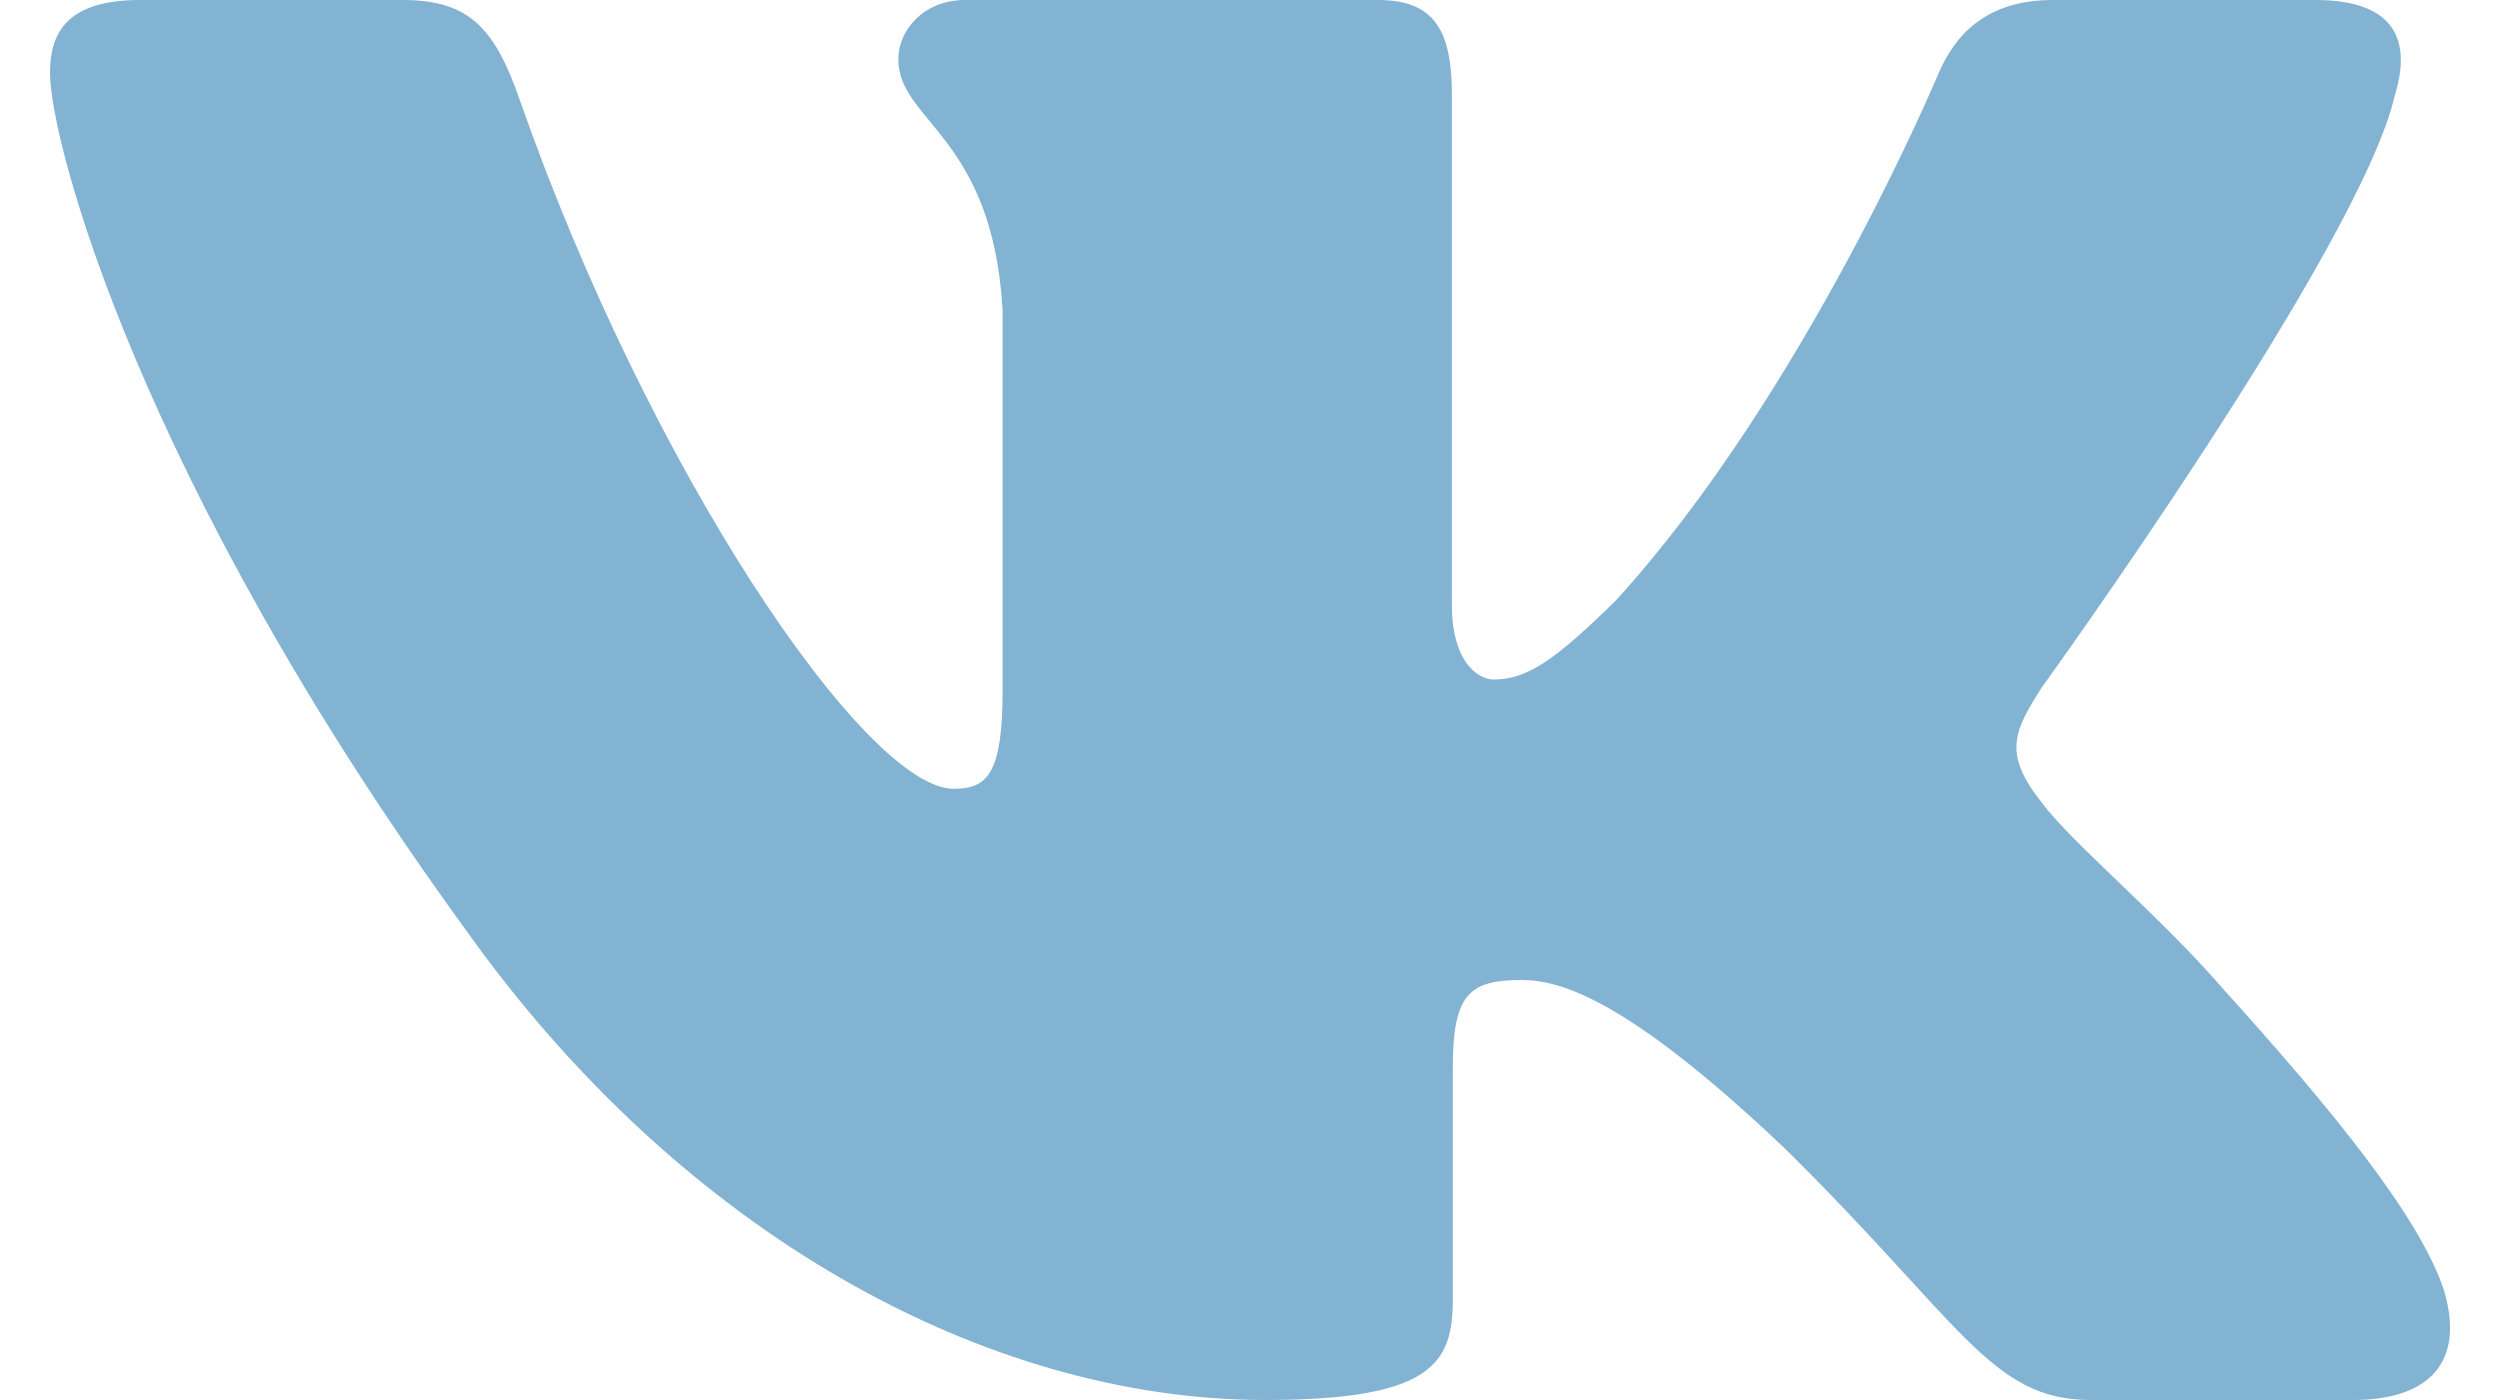
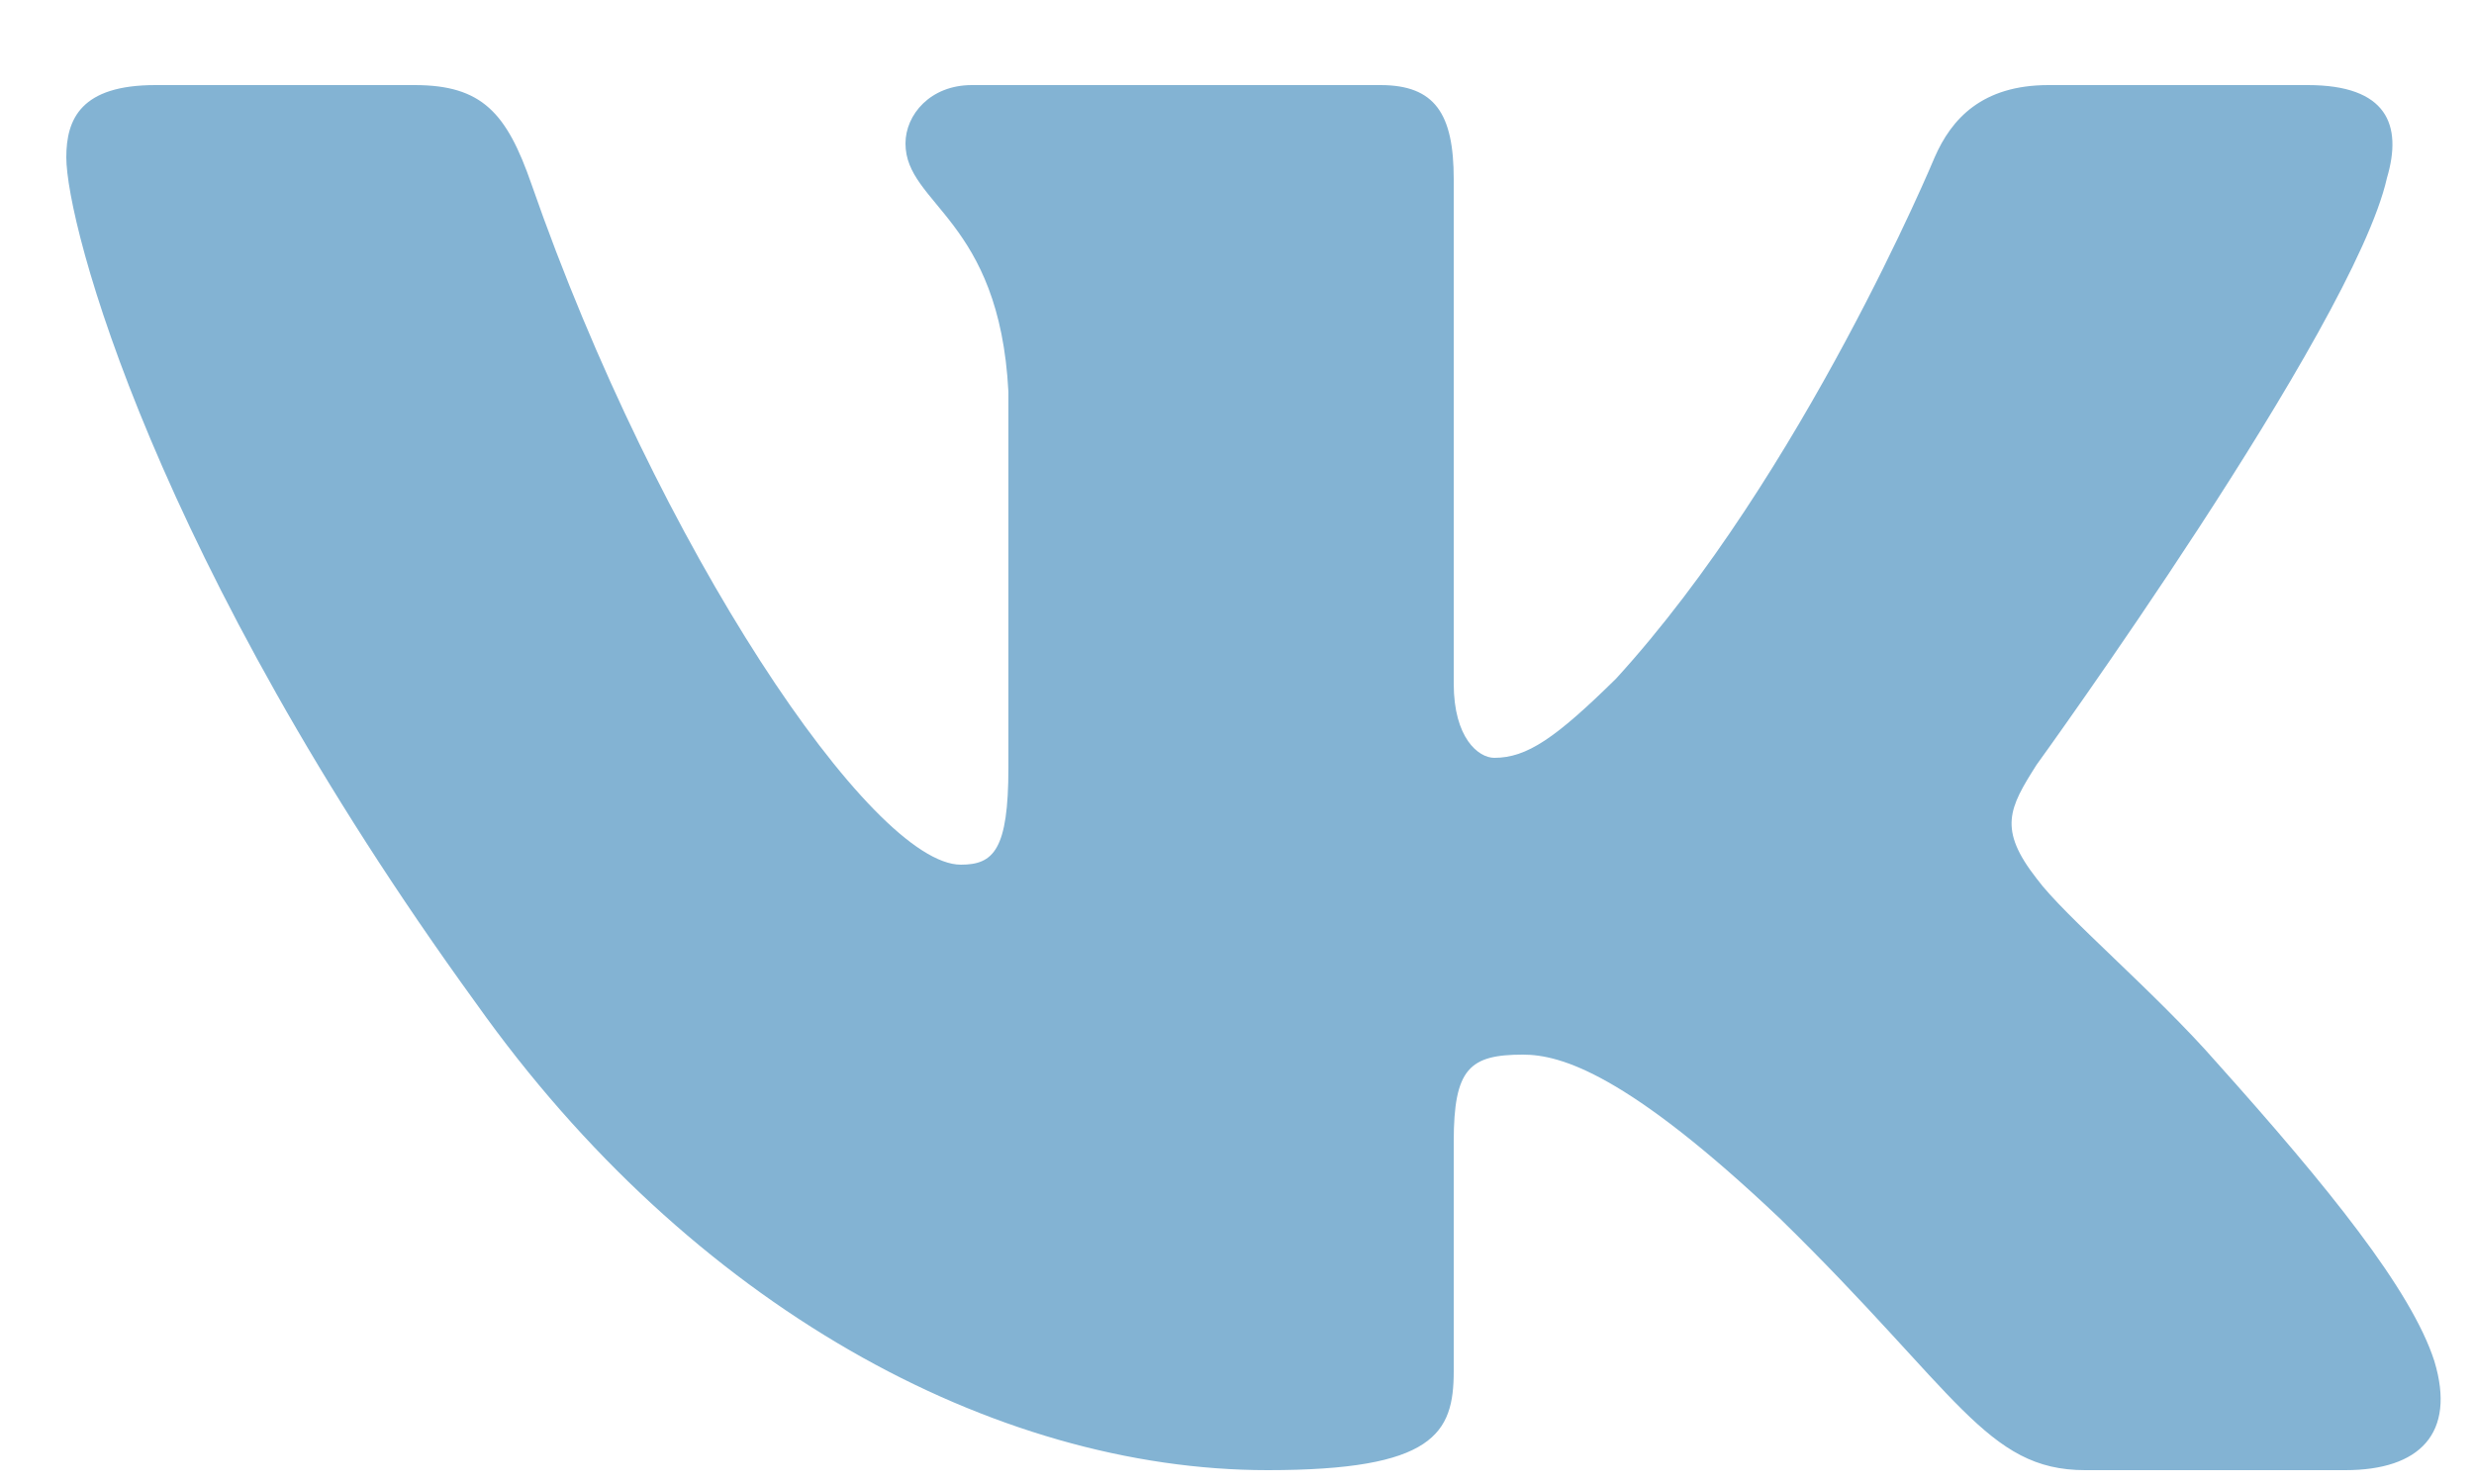
- <svg xmlns="http://www.w3.org/2000/svg" width="25" height="14" viewBox="0 0 25 14" fill="none">
-   <path fill-rule="evenodd" clip-rule="evenodd" d="M23.95 0.948C24.116 0.402 23.95 0 23.155 0H20.53C19.862 0 19.554 0.347 19.387 0.73C19.387 0.73 18.052 3.926 16.161 6.002C15.549 6.604 15.271 6.795 14.937 6.795C14.77 6.795 14.519 6.604 14.519 6.057V0.948C14.519 0.292 14.335 0 13.779 0H9.651C9.234 0 8.983 0.304 8.983 0.593C8.983 1.214 9.929 1.358 10.026 3.106V6.904C10.026 7.737 9.873 7.888 9.539 7.888C8.649 7.888 6.484 4.677 5.199 1.003C4.95 0.288 4.698 0 4.027 0H1.4C0.65 0 0.5 0.347 0.5 0.73C0.5 1.412 1.39 4.8 4.645 9.281C6.815 12.341 9.87 14 12.653 14C14.322 14 14.528 13.632 14.528 12.997V10.684C14.528 9.947 14.686 9.8 15.215 9.8C15.605 9.8 16.272 9.992 17.83 11.467C19.61 13.216 19.903 14 20.905 14H23.53C24.28 14 24.656 13.632 24.44 12.904C24.202 12.18 23.352 11.129 22.225 9.882C21.613 9.172 20.695 8.407 20.416 8.024C20.027 7.533 20.138 7.314 20.416 6.877C20.416 6.877 23.616 2.451 23.949 0.948H23.95Z" fill="#83B3D3" />
+ <svg xmlns="http://www.w3.org/2000/svg" width="25" height="15" fill="none" viewBox="0 0 25 15">
+   <path fill="#83B3D3" fill-rule="evenodd" d="M24.12 1.8c.16-.54 0-.94-.8-.94H20.7c-.67 0-.98.34-1.15.73 0 0-1.33 3.2-3.22 5.27-.61.6-.9.8-1.23.8-.16 0-.41-.2-.41-.75v-5.1c0-.66-.19-.95-.74-.95H9.82c-.42 0-.67.3-.67.59 0 .62.95.76 1.04 2.51v3.8c0 .83-.15.98-.48.98-.9 0-3.06-3.2-4.34-6.88-.25-.72-.5-1-1.18-1H1.57c-.75 0-.9.34-.9.73 0 .68.89 4.07 4.14 8.55 2.17 3.06 5.23 4.72 8 4.72 1.68 0 1.88-.37 1.88-1v-2.32c0-.74.16-.88.7-.88.38 0 1.05.19 2.6 1.66 1.79 1.75 2.08 2.54 3.08 2.54h2.63c.75 0 1.12-.37.9-1.1-.23-.72-1.08-1.77-2.2-3.02-.62-.71-1.54-1.48-1.82-1.86-.39-.5-.28-.71 0-1.15 0 0 3.2-4.42 3.54-5.93Z" clip-rule="evenodd" />
</svg>
